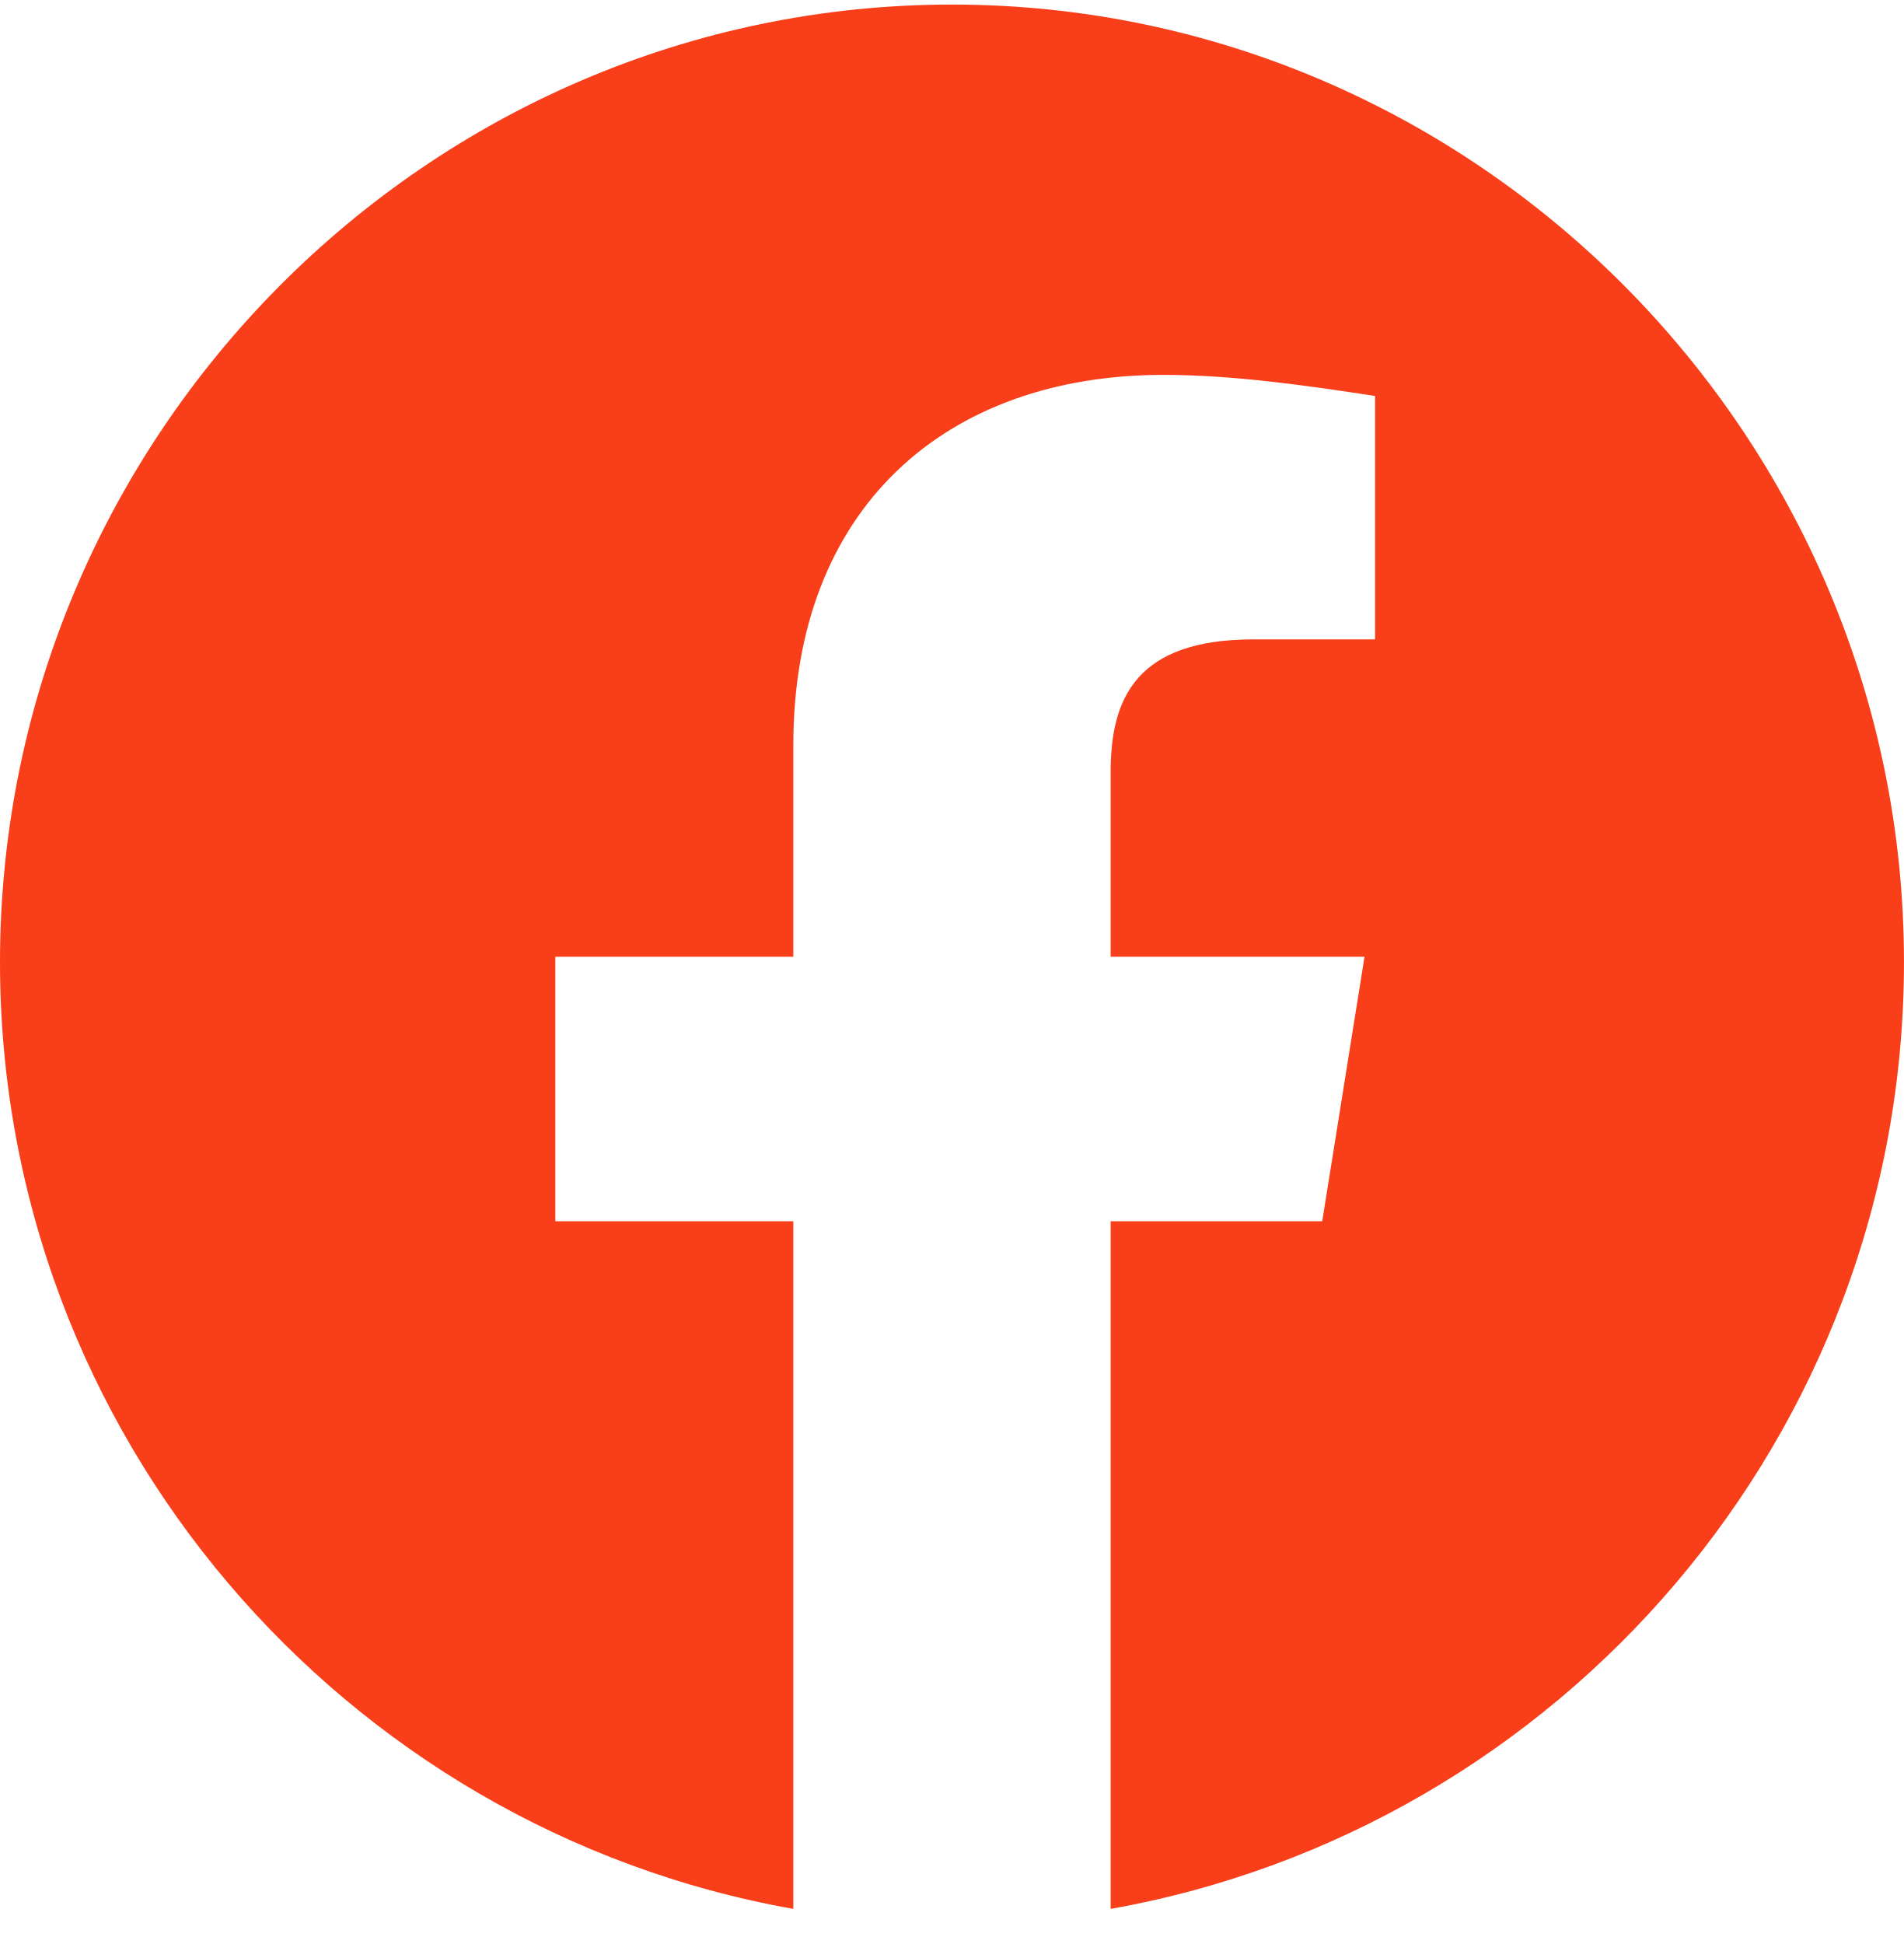
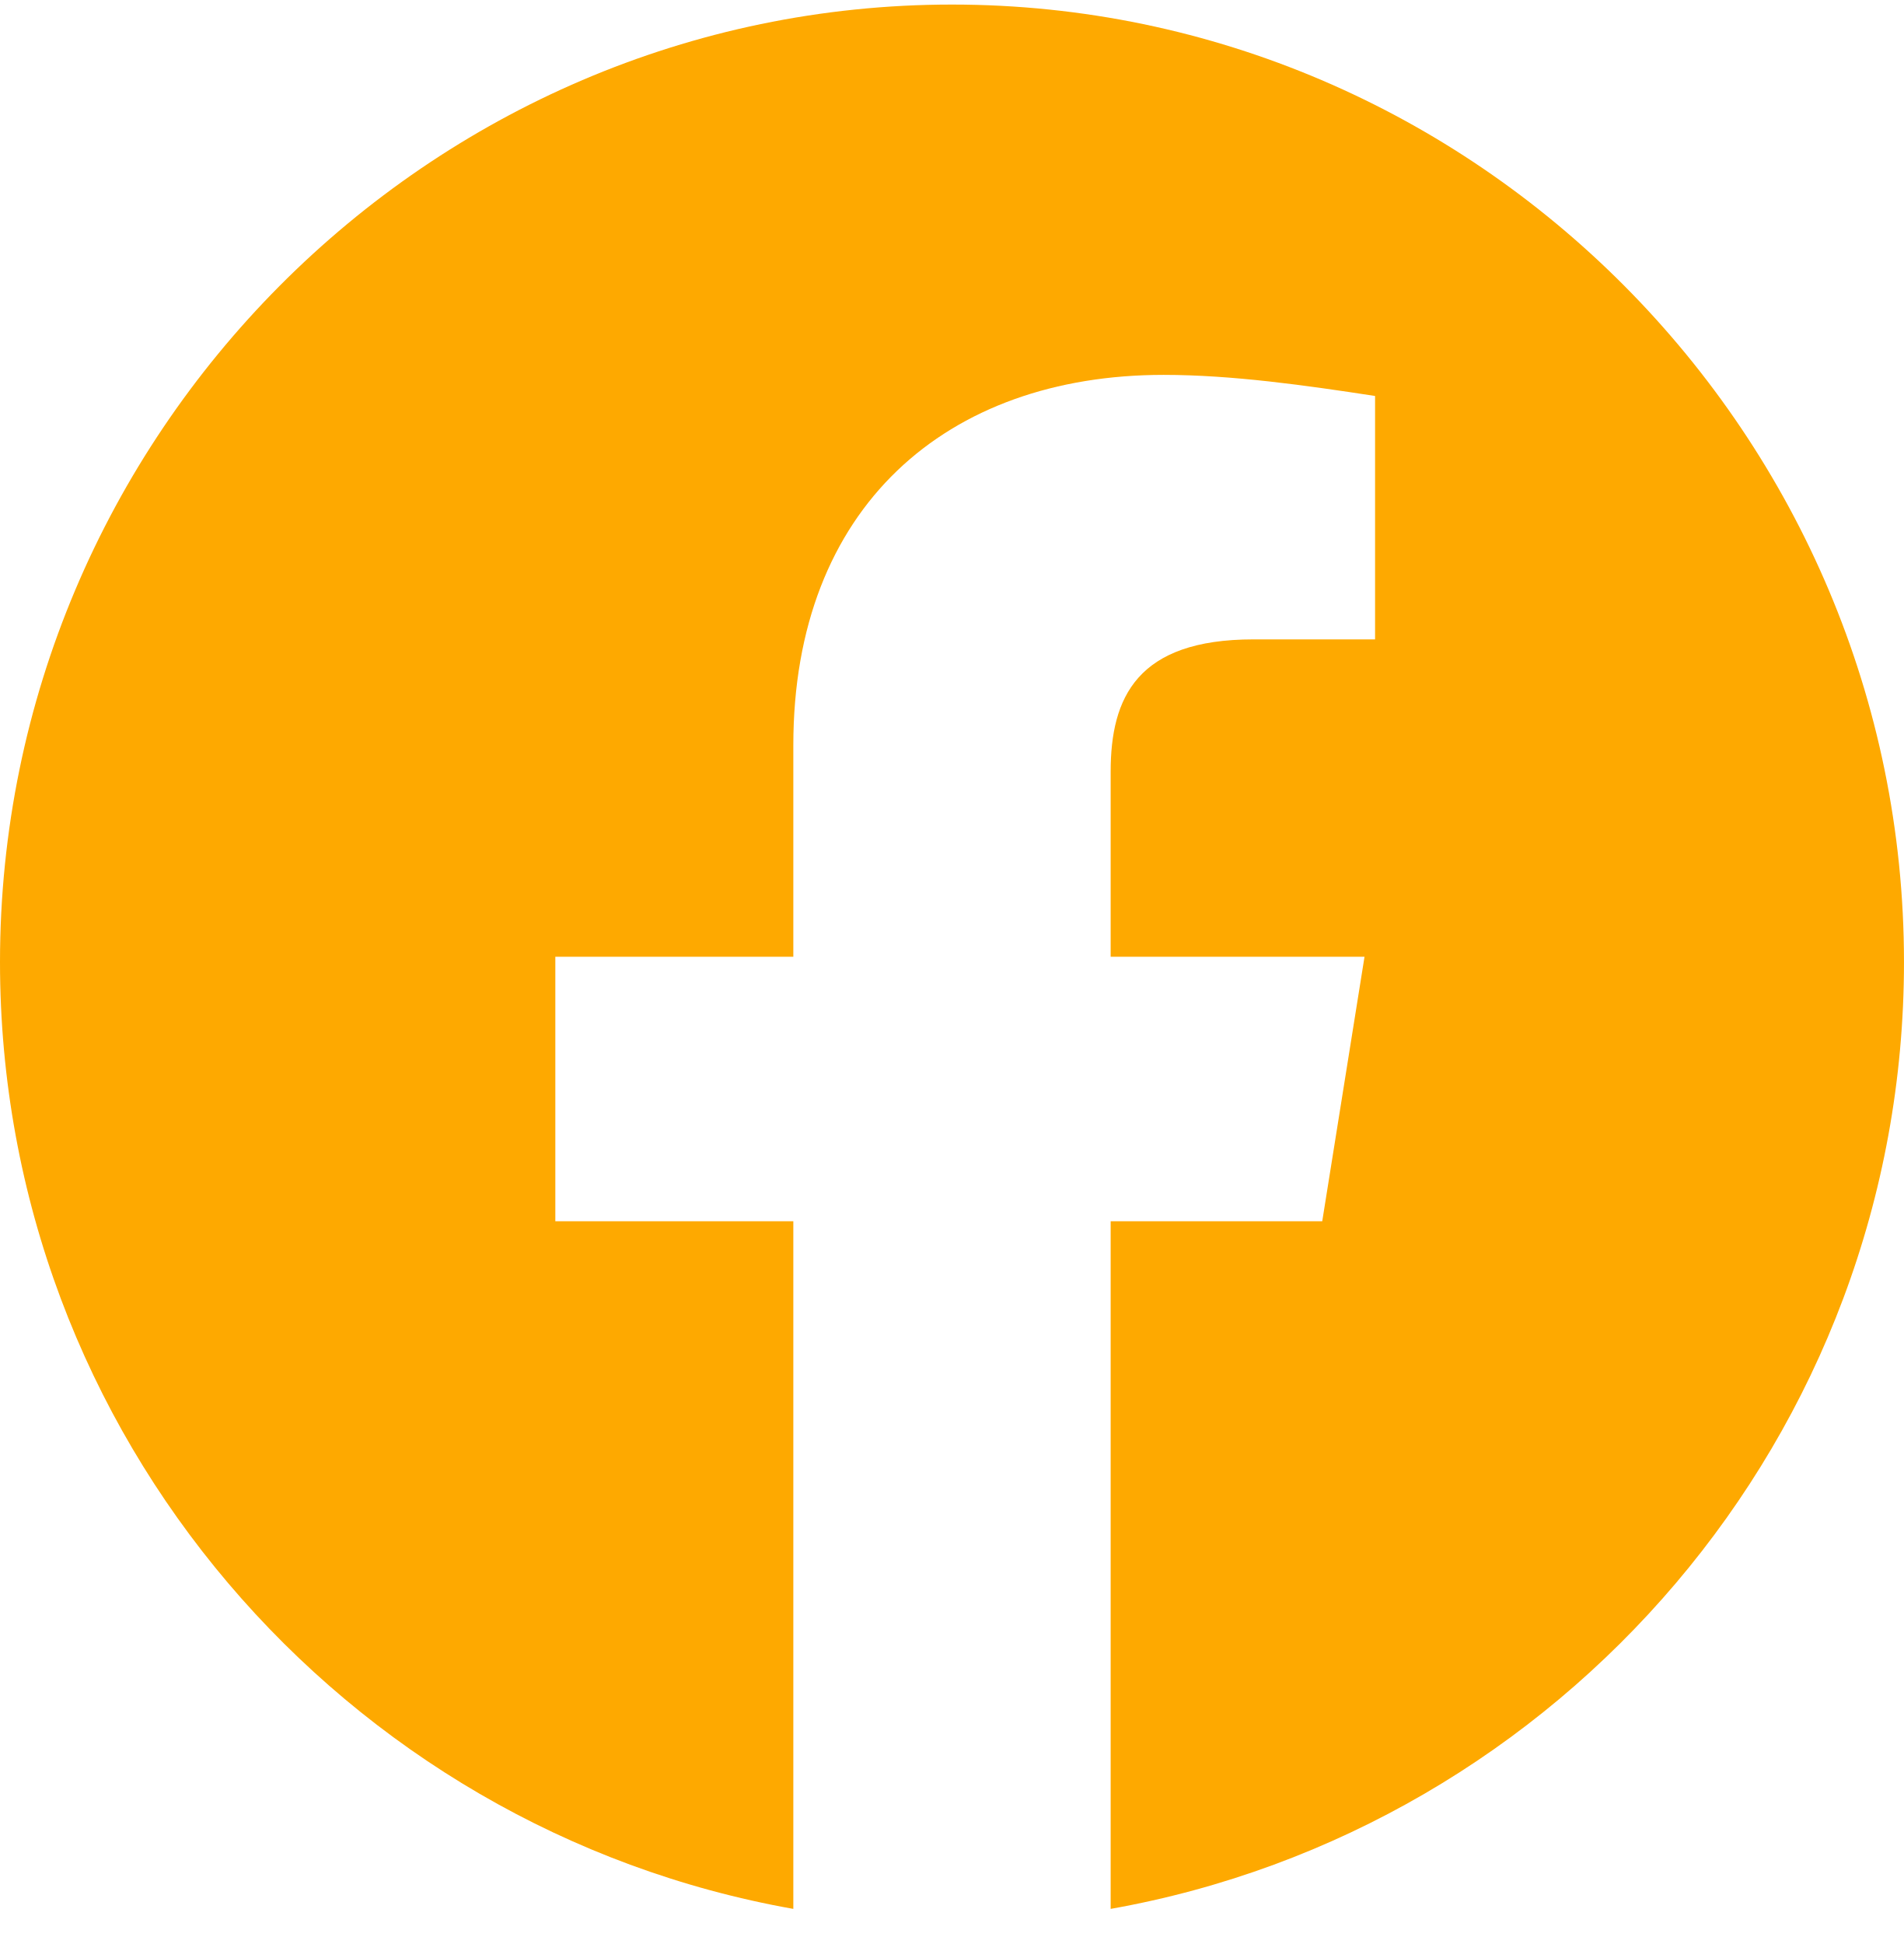
<svg xmlns="http://www.w3.org/2000/svg" width="48" height="49" viewBox="0 0 48 49" fill="none">
-   <path fill-rule="evenodd" clip-rule="evenodd" d="M0 24.25C0 36.181 8.666 46.103 20 48.115V30.782H14V24.116H20V18.782C20 12.781 23.866 9.449 29.334 9.449C31.066 9.449 32.934 9.715 34.666 9.981V16.116H31.6C28.666 16.116 28 17.581 28 19.45V24.116H34.4L33.334 30.782H28V48.115C39.334 46.103 48 36.184 48 24.25C48 10.976 37.2 0.115 24 0.115C10.8 0.115 0 10.976 0 24.25Z" fill="#F93F19" />
+   <path fill-rule="evenodd" clip-rule="evenodd" d="M0 24.25C0 36.181 8.666 46.103 20 48.115V30.782H14V24.116H20V18.782C20 12.781 23.866 9.449 29.334 9.449C31.066 9.449 32.934 9.715 34.666 9.981V16.116H31.6C28.666 16.116 28 17.581 28 19.45V24.116H34.4L33.334 30.782H28V48.115C39.334 46.103 48 36.184 48 24.25C48 10.976 37.2 0.115 24 0.115C10.8 0.115 0 10.976 0 24.25Z" fill="#FEA900" />
</svg>
